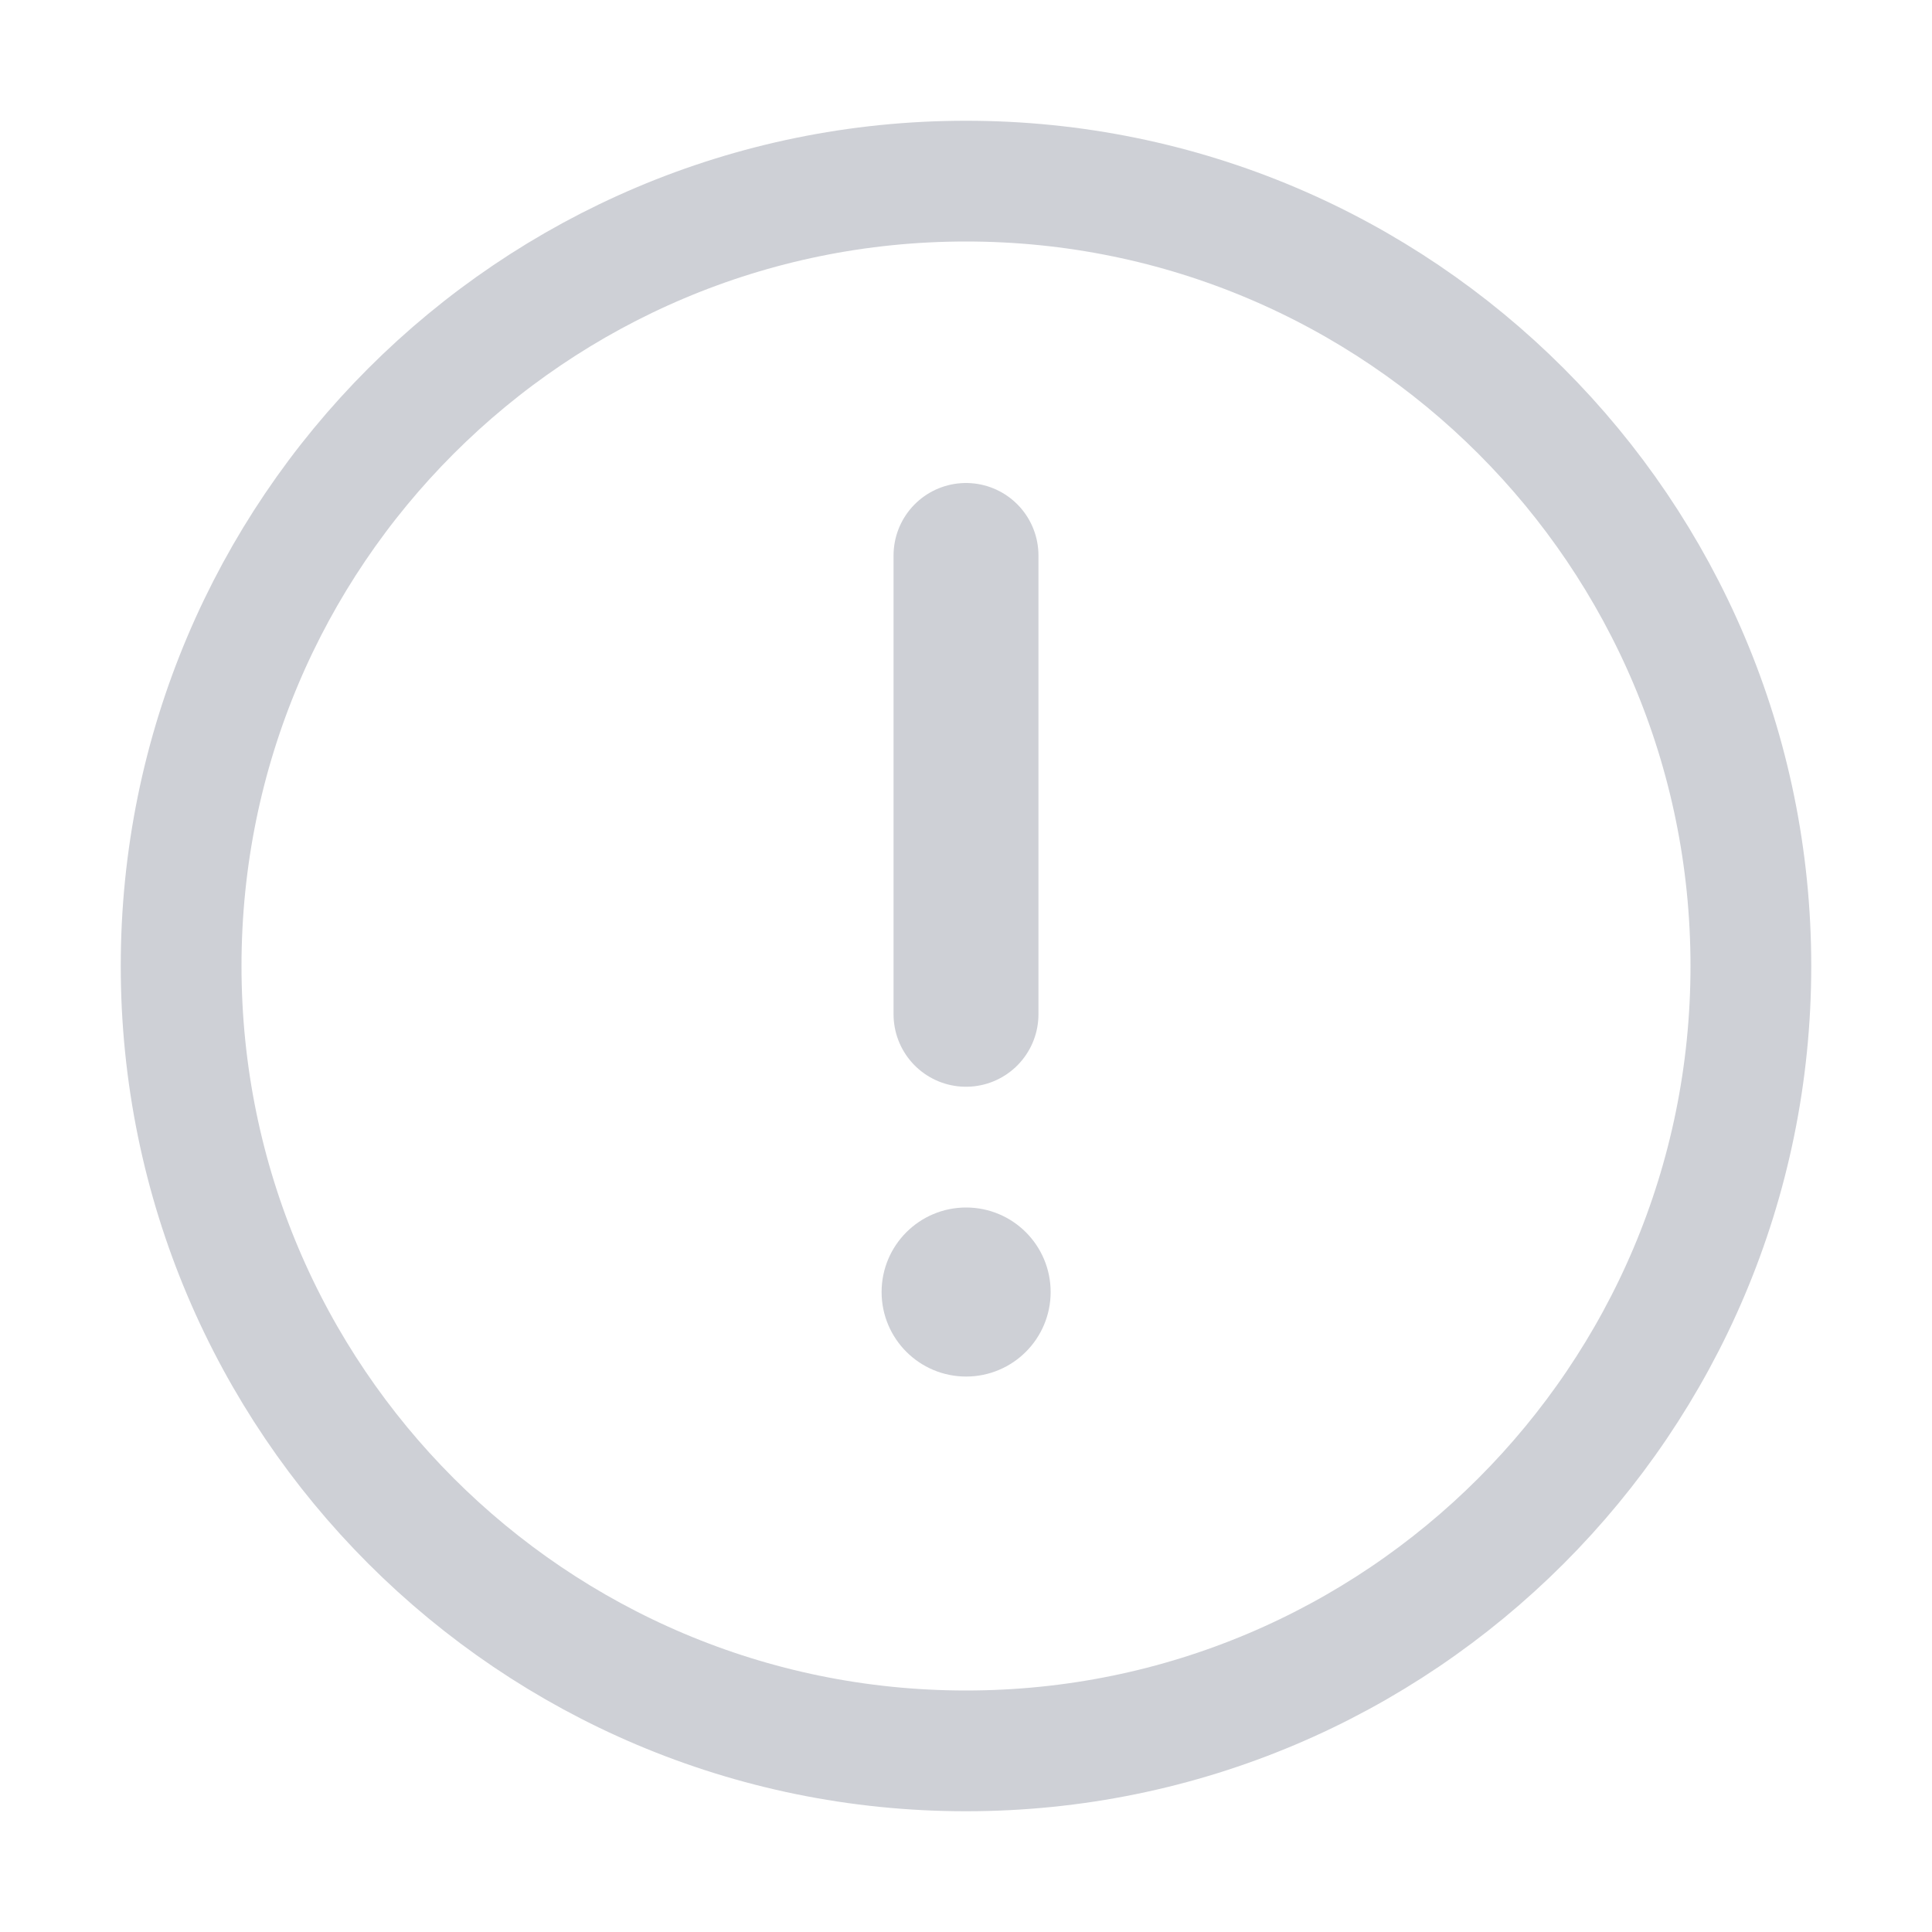
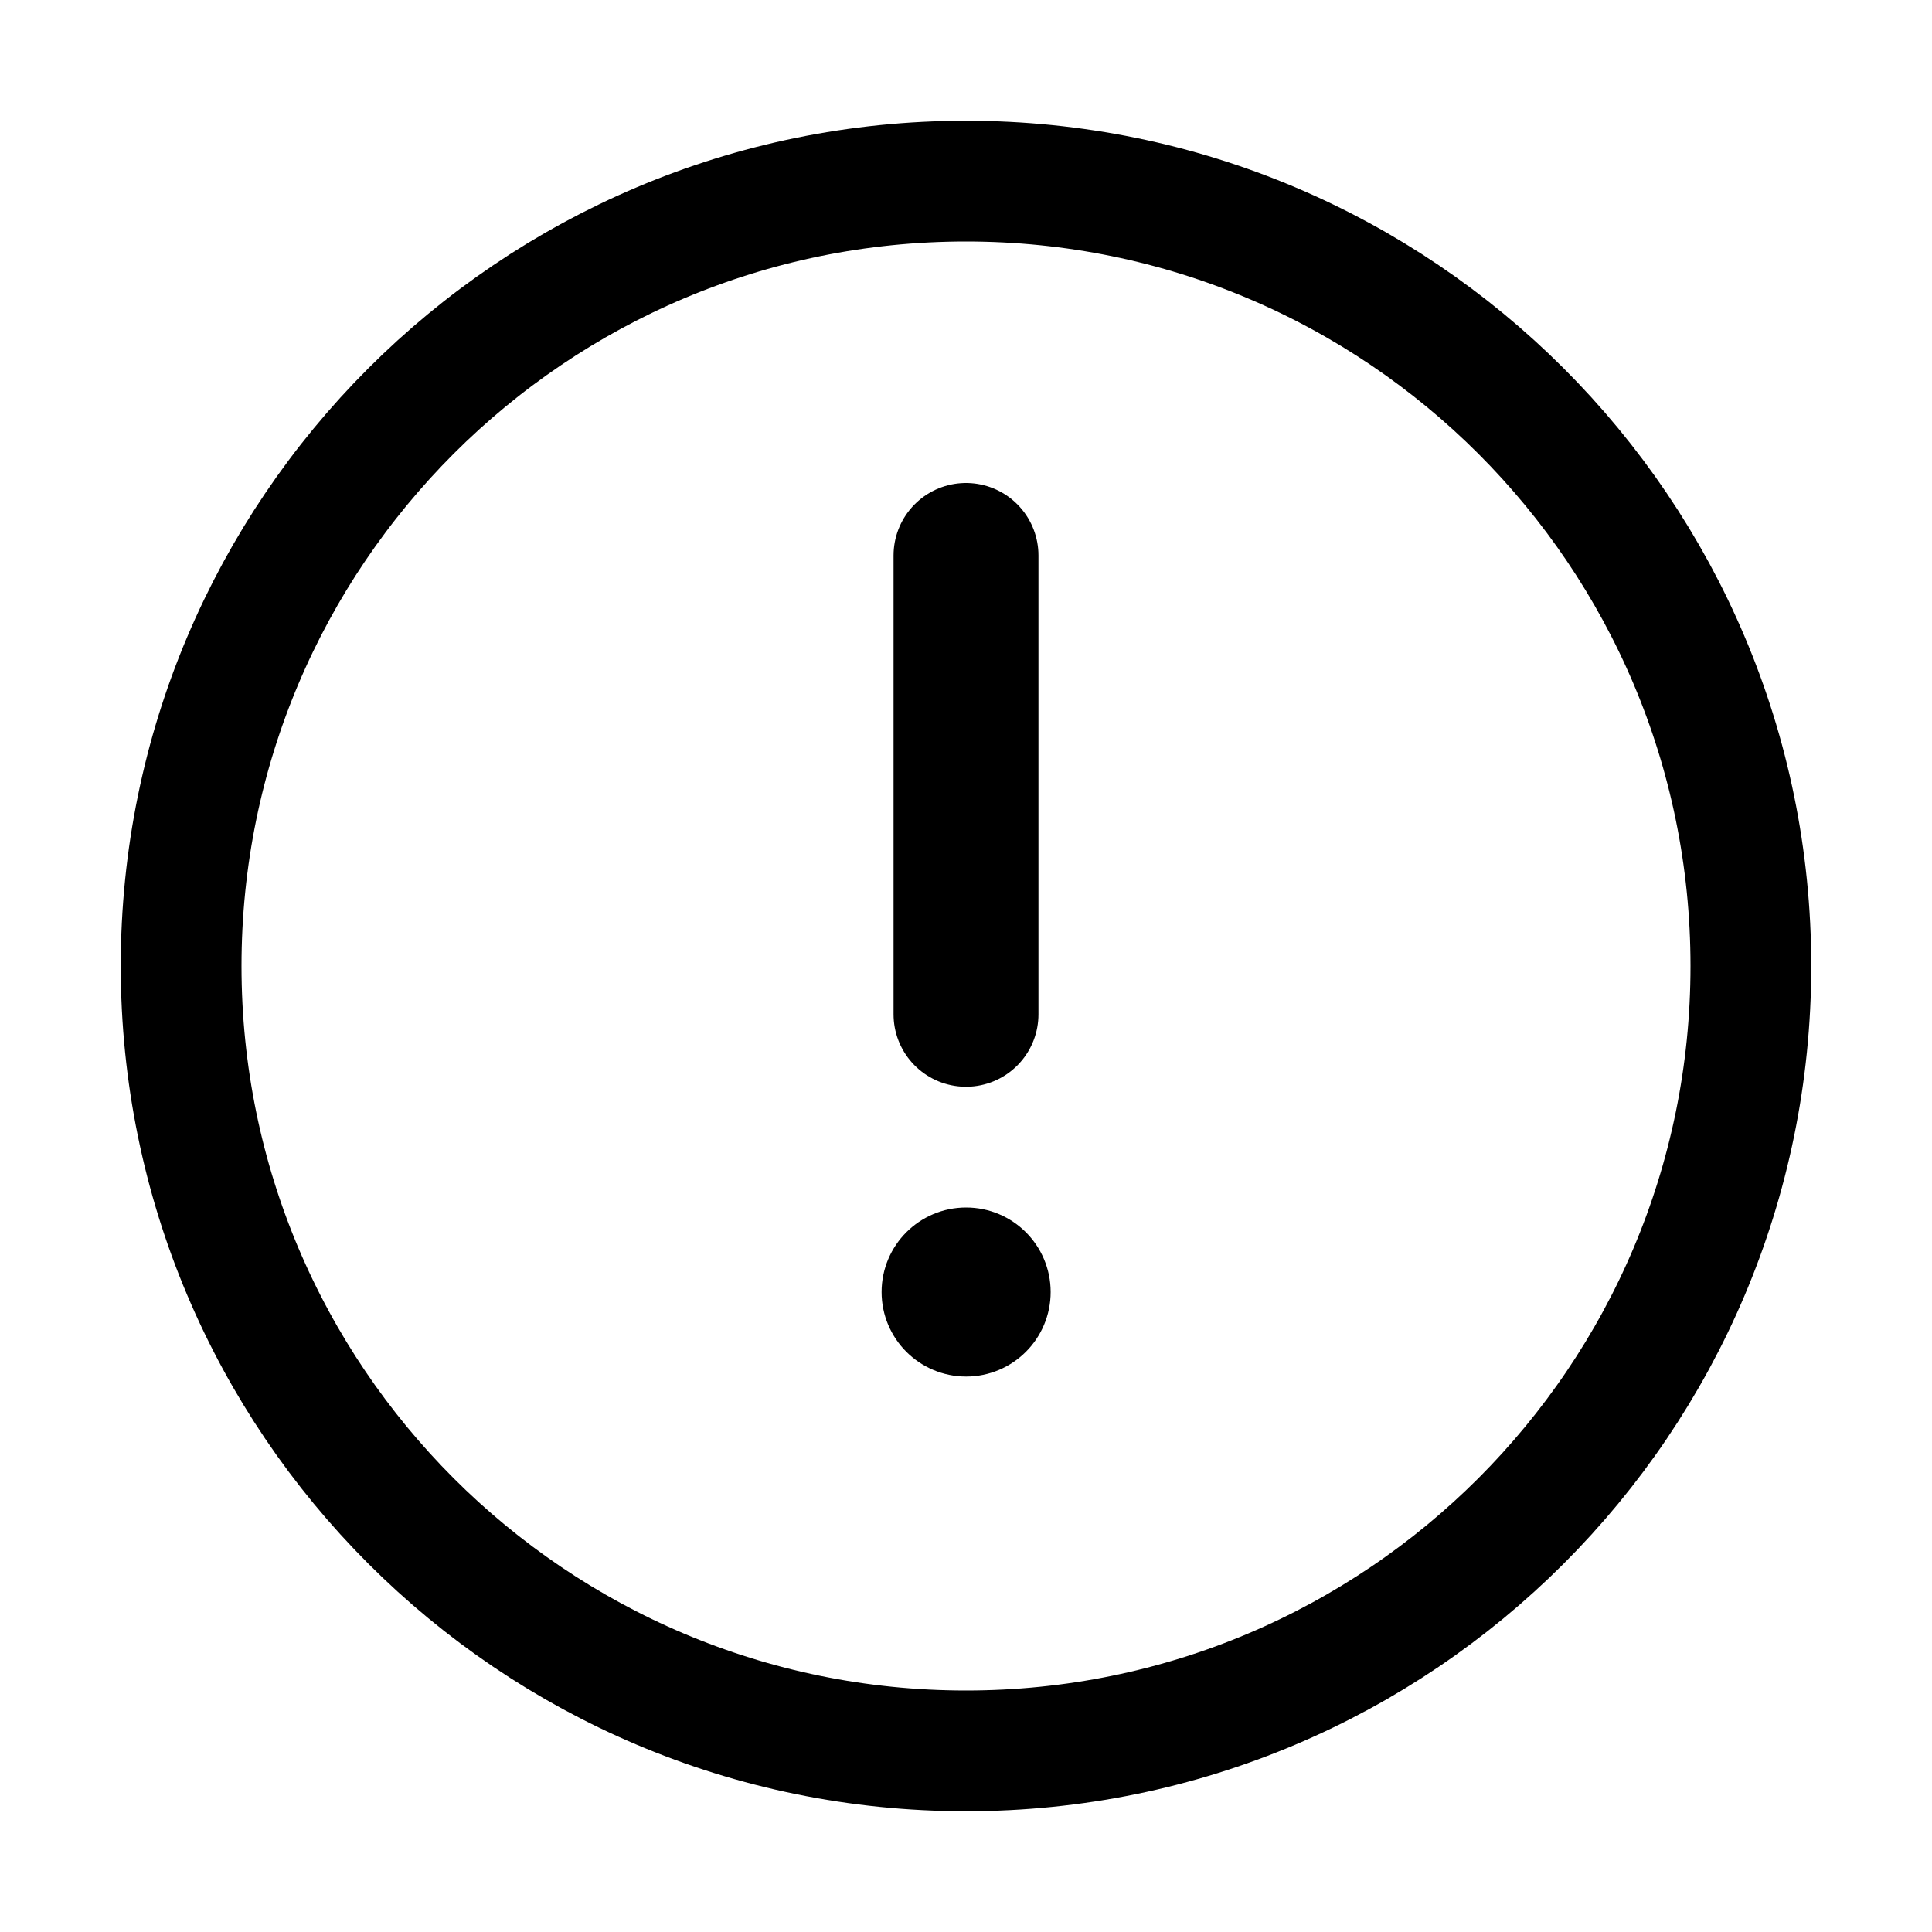
<svg xmlns="http://www.w3.org/2000/svg" width="16" height="16" viewBox="0 0 16 16" fill="none">
-   <circle cx="8" cy="8" r="6.5" stroke="#CED0D6" />
-   <path d="M8 4.6L8 8.4" stroke="#CED0D6" stroke-width="1.2" stroke-linecap="round" />
-   <circle cx="8.001" cy="10.7" r="0.5" fill="#CED0D6" stroke="#CED0D6" stroke-width="0.4" />
+   <circle cx="8" cy="8" r="6.5" stroke="currentColor" />
+   <path d="M8 4.6L8 8.4" stroke="currentColor" stroke-width="1.2" stroke-linecap="round" />
+   <circle cx="8.001" cy="10.7" r="0.5" fill="currentColor" stroke="currentColor" stroke-width="0.4" />
</svg>
